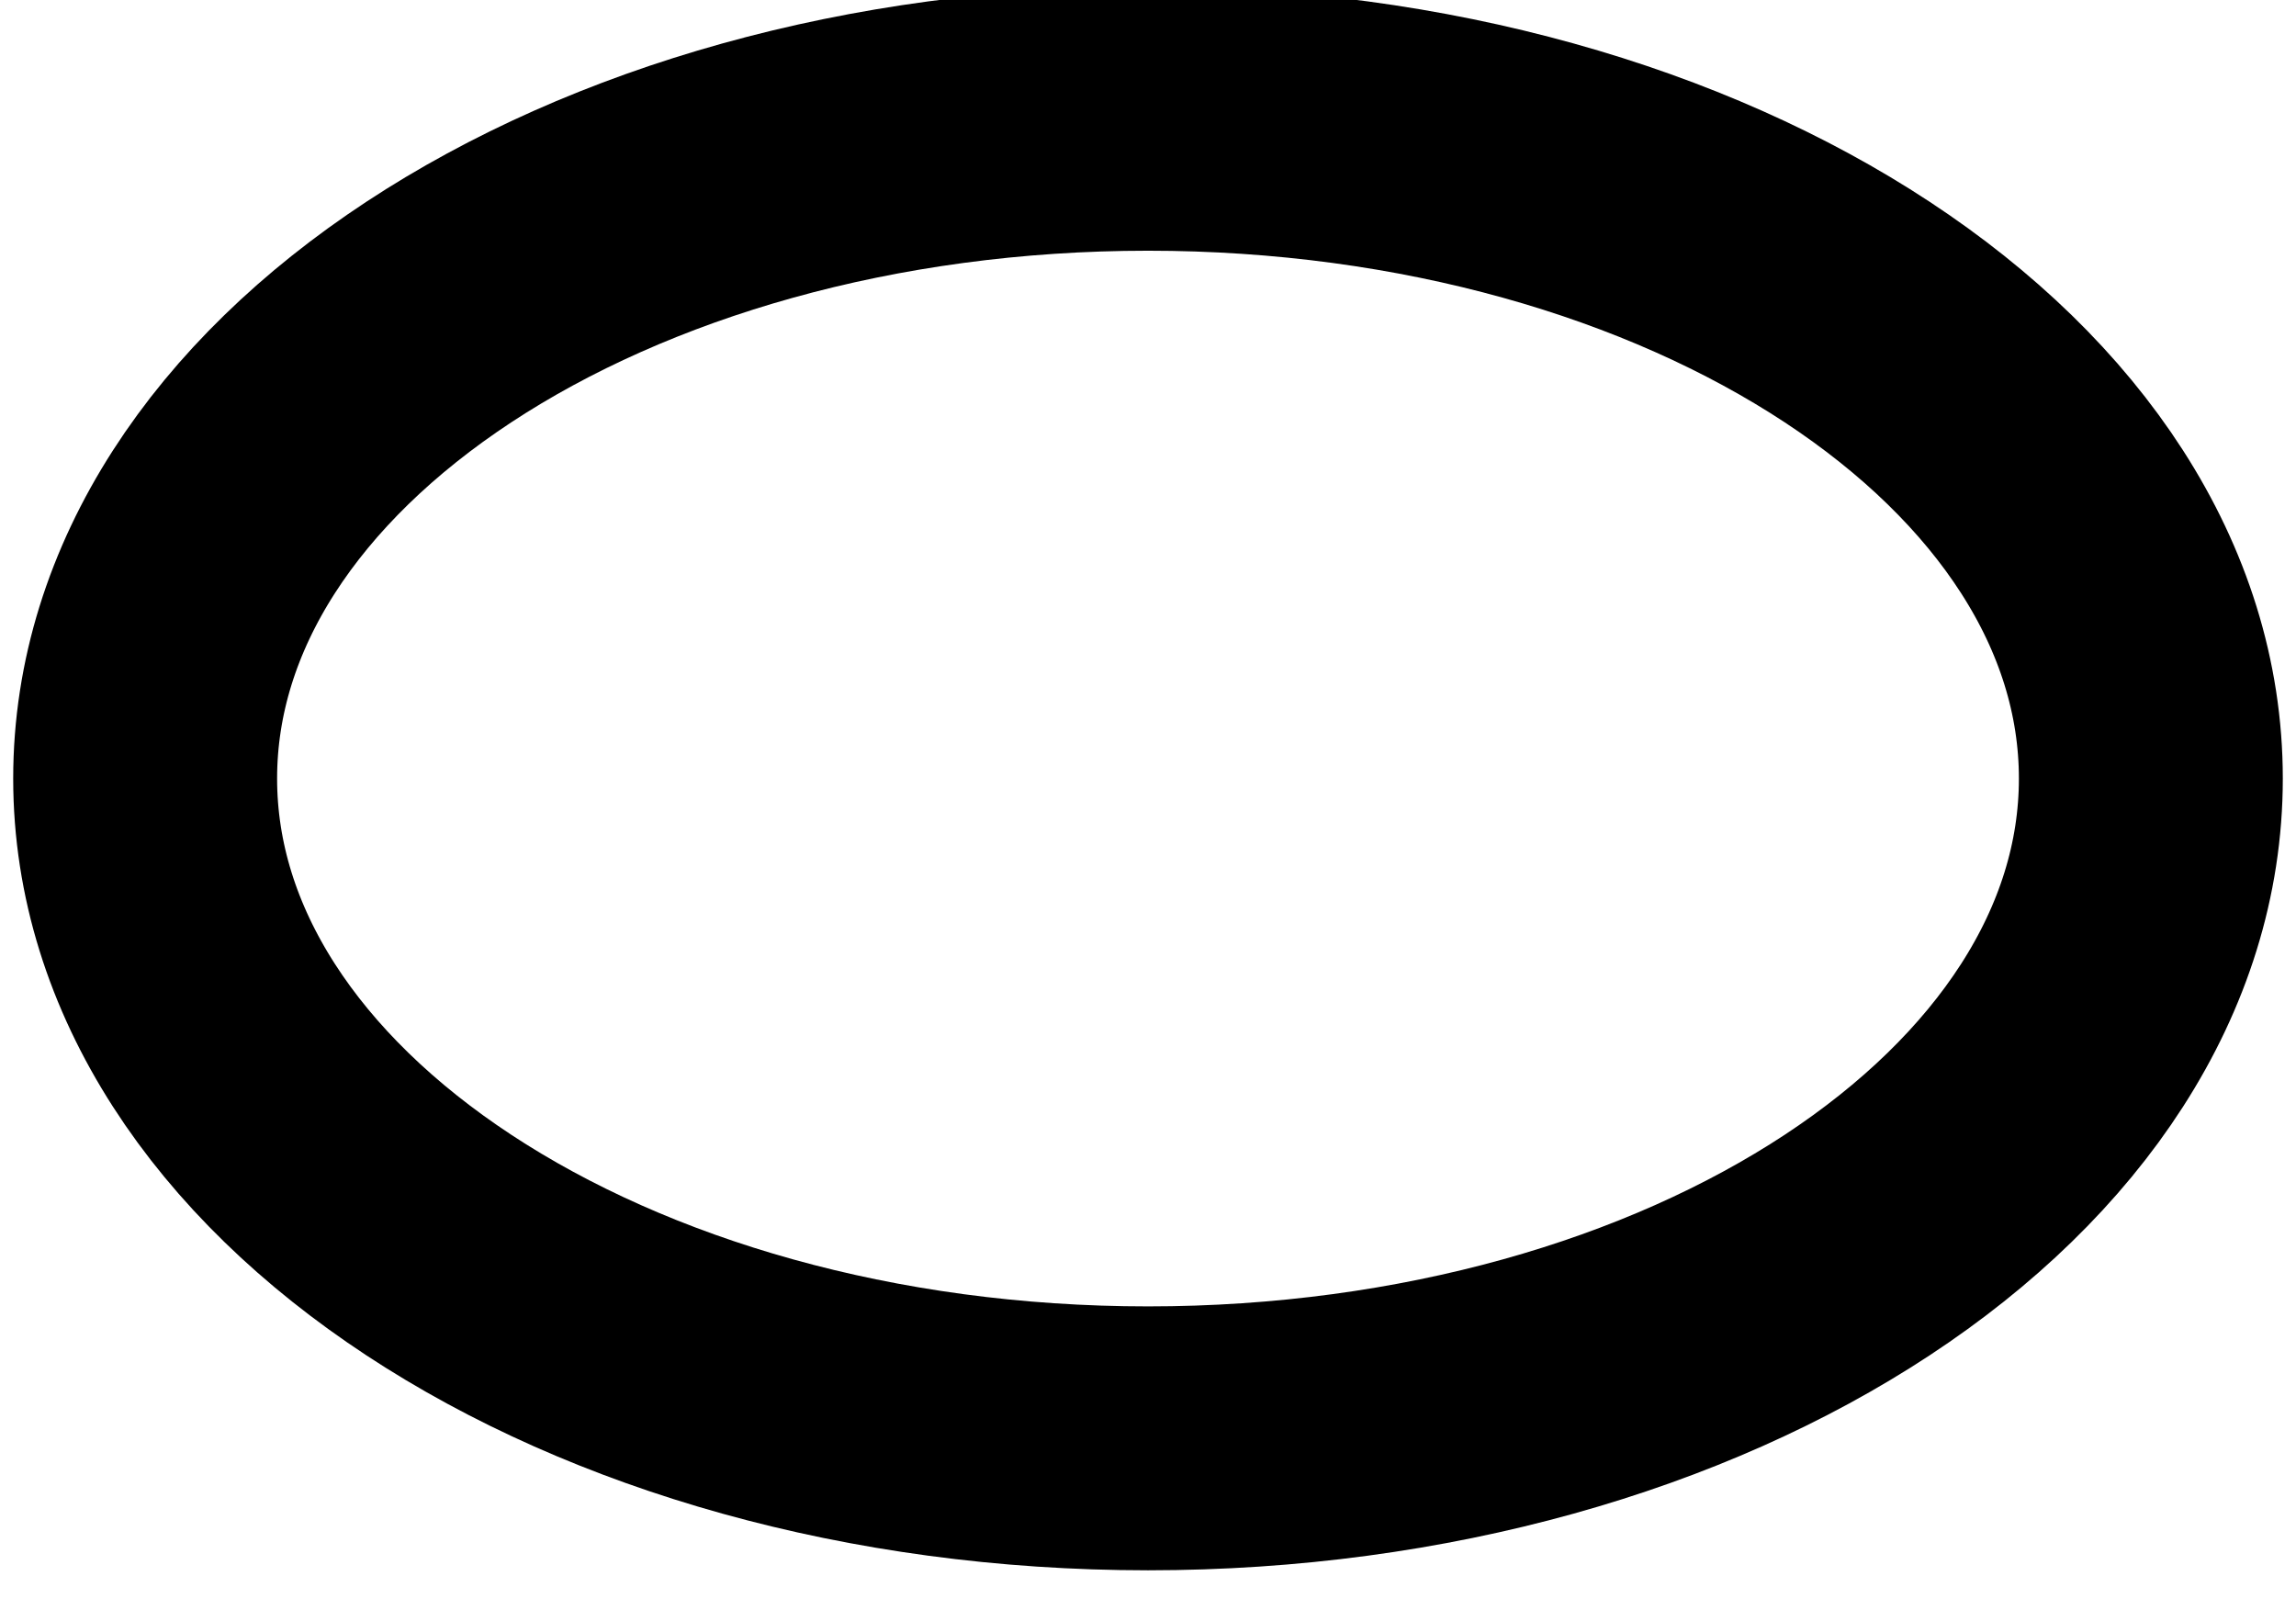
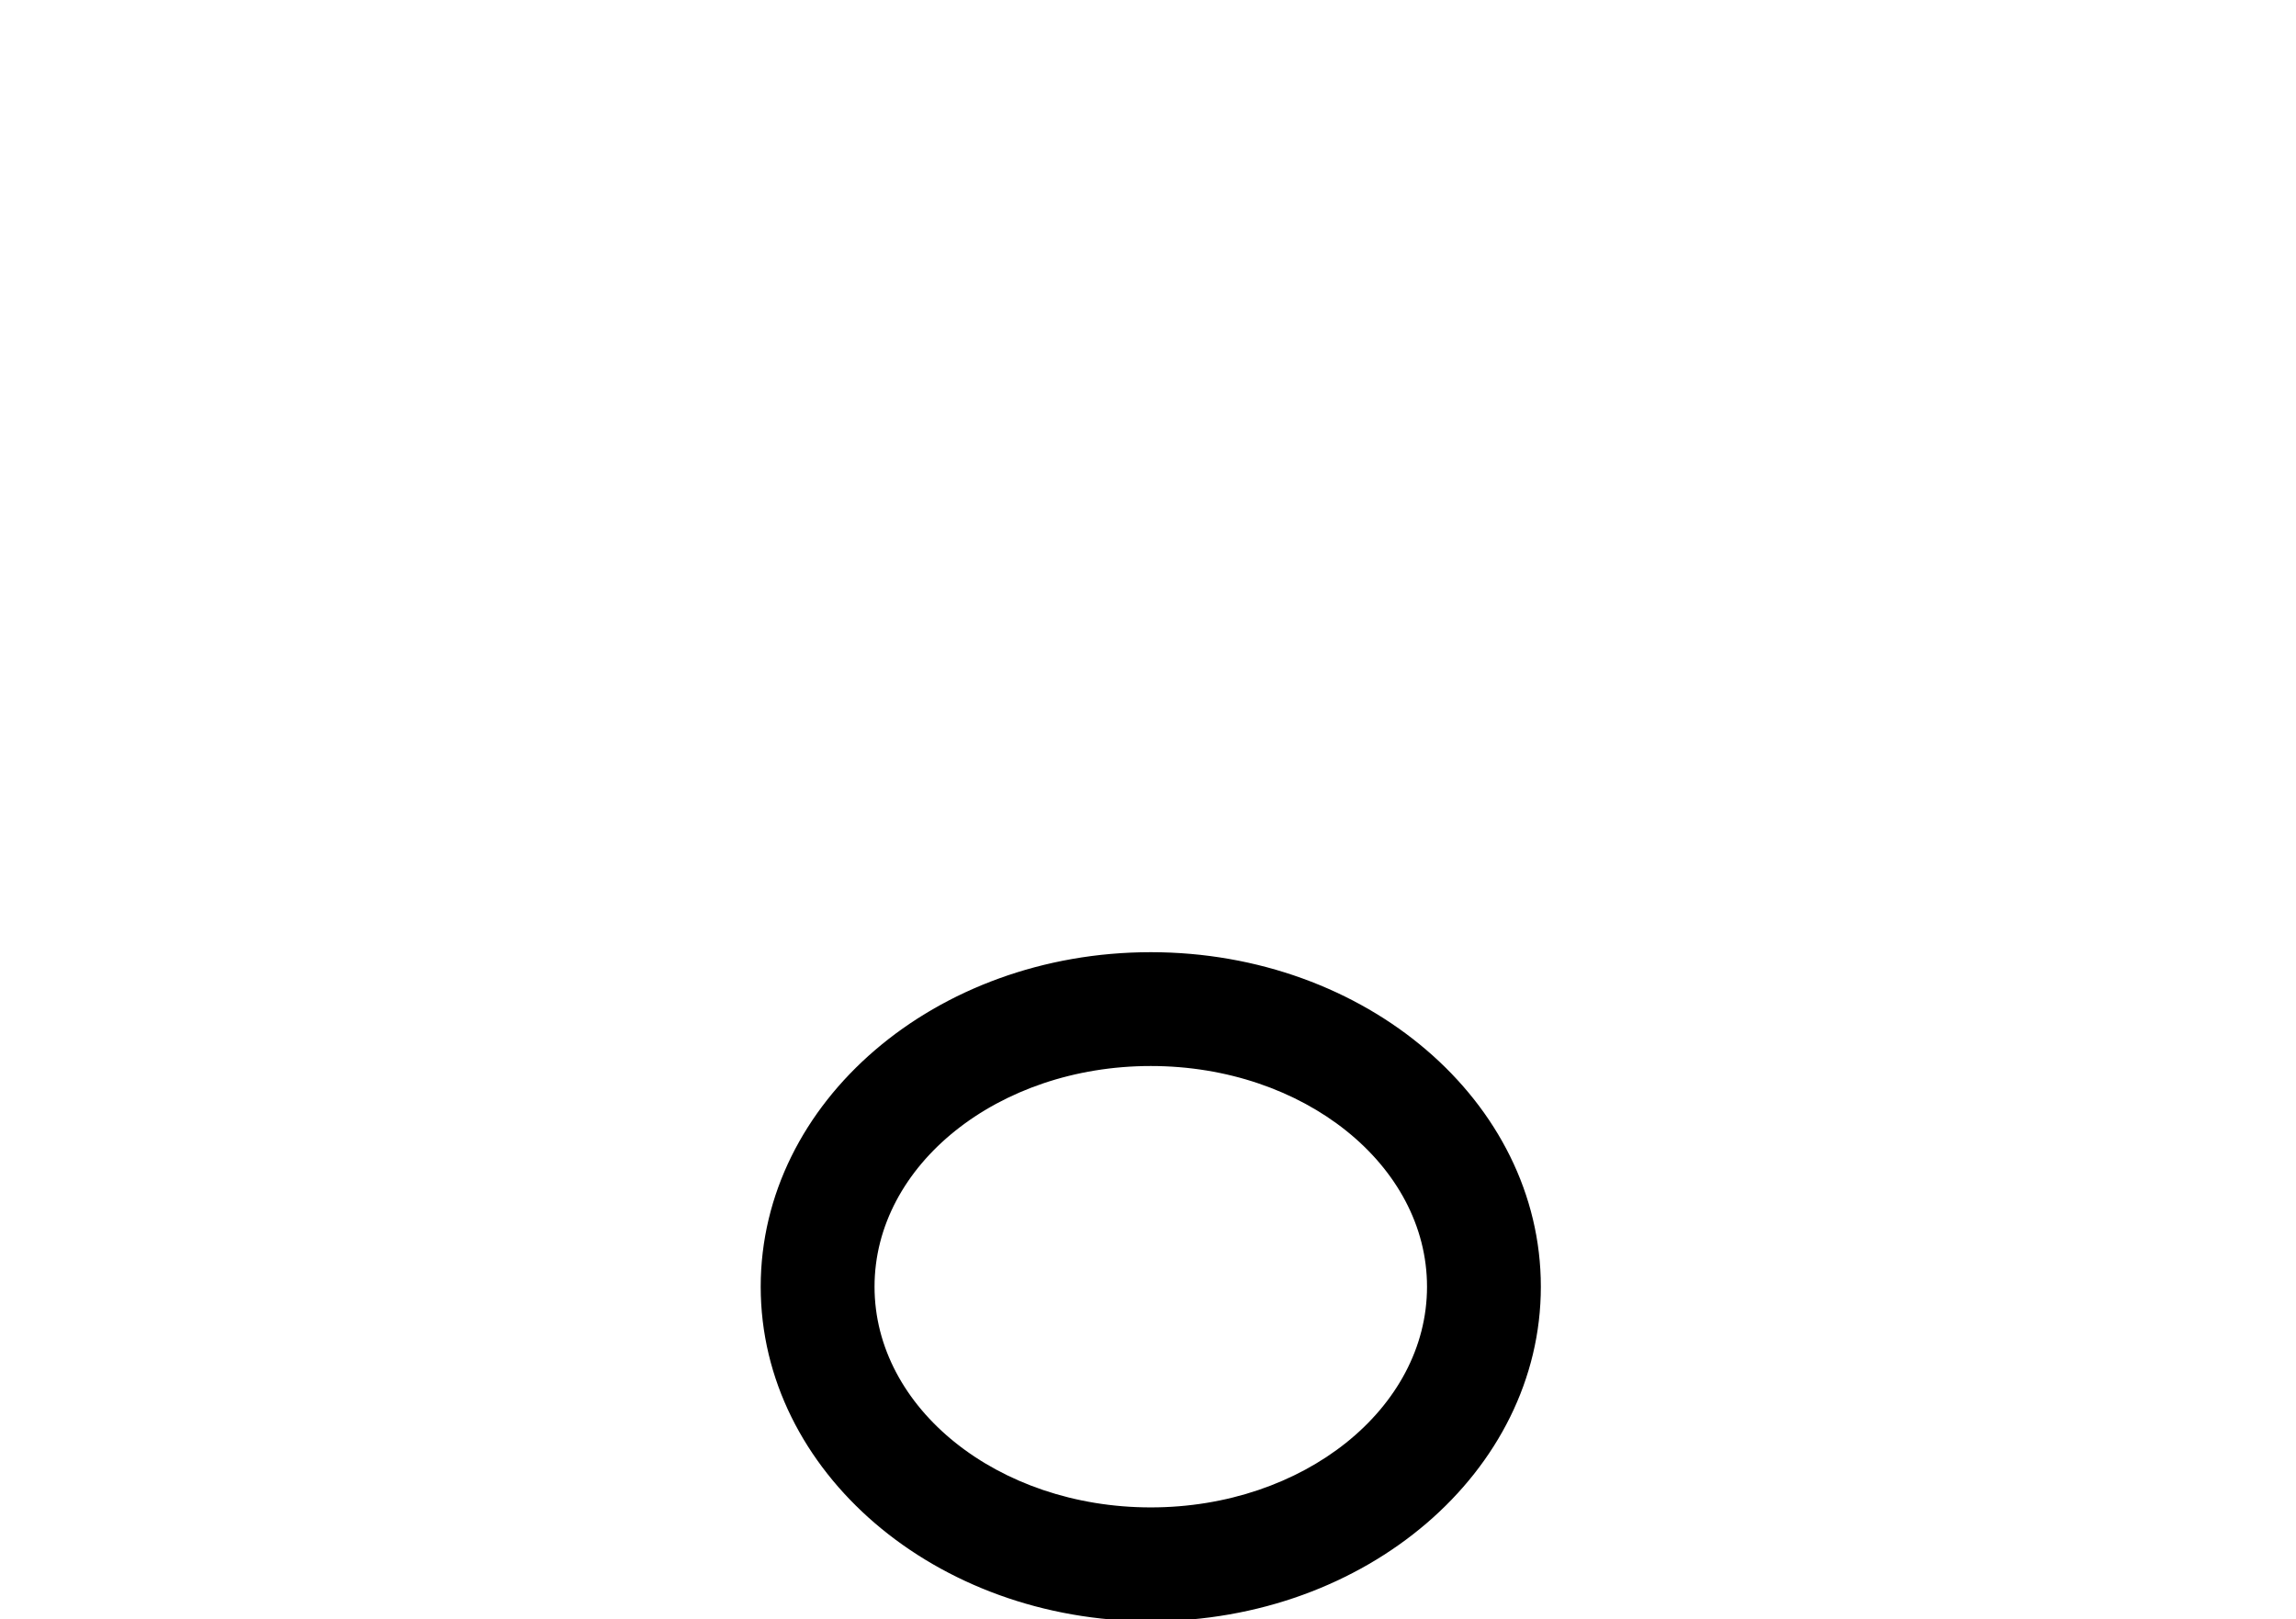
- <svg xmlns="http://www.w3.org/2000/svg" version="1.1" width="87px" height="61px" viewBox="-0.5 -0.5 87 61" content="&lt;mxfile host=&quot;Electron&quot; modified=&quot;2023-04-30T15:00:24.475Z&quot; agent=&quot;5.0 (Windows NT 10.0; Win64; x64) AppleWebKit/537.36 (KHTML, like Gecko) draw.io/14.5.1 Chrome/89.0.439.82 Electron/12.0.1 Safari/537.36&quot; etag=&quot;8GQBMA-8VlVMSpj0LNHW&quot; version=&quot;14.5.1&quot; type=&quot;device&quot;&gt;&lt;diagram id=&quot;_1GFWcWHk5RfhlX6THdc&quot; name=&quot;Page-1&quot;&gt;jZPLboMwEEW/hmWlBAeSbkvSVE2rLpDatYsNtmoYZJwA+fqaeMxDUaWyQJ4zD3vu2AFJyu6oaS3egXEVhCvWBWQfhOF282j/A+gdiKLYgUJL5tB6Aqm8coQrpGfJeLMINADKyHoJM6gqnpkFo1pDuwzLQS13rWnB70CaUXVPvyQzwtFduJ34C5eF8DuvY2y4pD4YO2kEZdDOEDkEJNEAxq3KLuFq0M7r4vKe//COB9O8Mv9JeD3lyfe+OV3zT9m/xUXMPnYPoatyoeqMDeNhTe8VsFWs2NZ4aoU0PK1pNnhaO27LhCmVtdZ2mUulElCgrV1BNWQ0RsPPKJydqUc+LgjJ6vZZz31D2OOFa8O7GcIGjxxKbnRvQ9BLoo1LwdtGvPjtNLstXkAxG1uEYRRvSzFWngS1C9TUm9Psbr7ZAyCHXw==&lt;/diagram&gt;&lt;/mxfile&gt;">
+ <svg xmlns="http://www.w3.org/2000/svg" version="1.1" width="827px" height="583px" viewBox="-0.5 -0.5 827 583" content="&lt;mxfile host=&quot;Electron&quot; modified=&quot;2025-09-28T13:47:20.485Z&quot; agent=&quot;Mozilla/5.0 (Windows NT 10.0; Win64; x64) AppleWebKit/537.36 (KHTML, like Gecko) draw.io/22.0.3 Chrome/114.0.574.289 Electron/25.8.4 Safari/537.36&quot; etag=&quot;8ztZD0wEDVZgSPSP9zzw&quot; version=&quot;22.0.3&quot; type=&quot;device&quot;&gt;&lt;diagram id=&quot;_1GFWcWHk5RfhlX6THdc&quot; name=&quot;Page-1&quot;&gt;tZRBb4MgFIB/jcclCrp6nu3abdnJw7IjkVdhwWIoTt2vHwpUXbukTTYPBr73Hjw/iAHOqm6rSM1eJQURoJB2AV4HCCVJZN4D6C3AaWhBqTi1KJpAzr/AQZ/WcArHRaKWUmheL2EhDwco9IIRpWS7TNtLsdy1JiWcgbwg4py+caqZpSlaTXwHvGRu5yTFNlARn+s+5MgIle0M4U2AMyWltqOqy0AM6rwWW/f4S/TUl4KDvqZg90HXPMyTPnmmMXk/vjyR5s6t8klE477XNat7L8CsYlybyUPLuIa8JsUQac1pG8Z0JcwsMsM9FyKTQqqxDofjY/h5o35XUBq6GXKNb0FWoFVvUlwUrWJb4i9R7Cy305Egf7HY7DhQ7CBx16A8rT2pMgNn6wZz6J/MUdiTRui/8YajH97SC97CC96i+9u9mel0m8fY7I+AN98=&lt;/diagram&gt;&lt;/mxfile&gt;">
  <defs />
  <g>
-     <ellipse cx="43" cy="29" rx="38" ry="25" fill="none" stroke="#000000" stroke-width="10" pointer-events="all" />
+     <ellipse cx="414" cy="463" rx="140" ry="120" fill="#000000" stroke="rgb(0, 0, 0)" pointer-events="all" />
+     <ellipse cx="414" cy="463" rx="100" ry="80" fill="rgb(255, 255, 255)" stroke="rgb(0, 0, 0)" pointer-events="all" />
  </g>
</svg>
